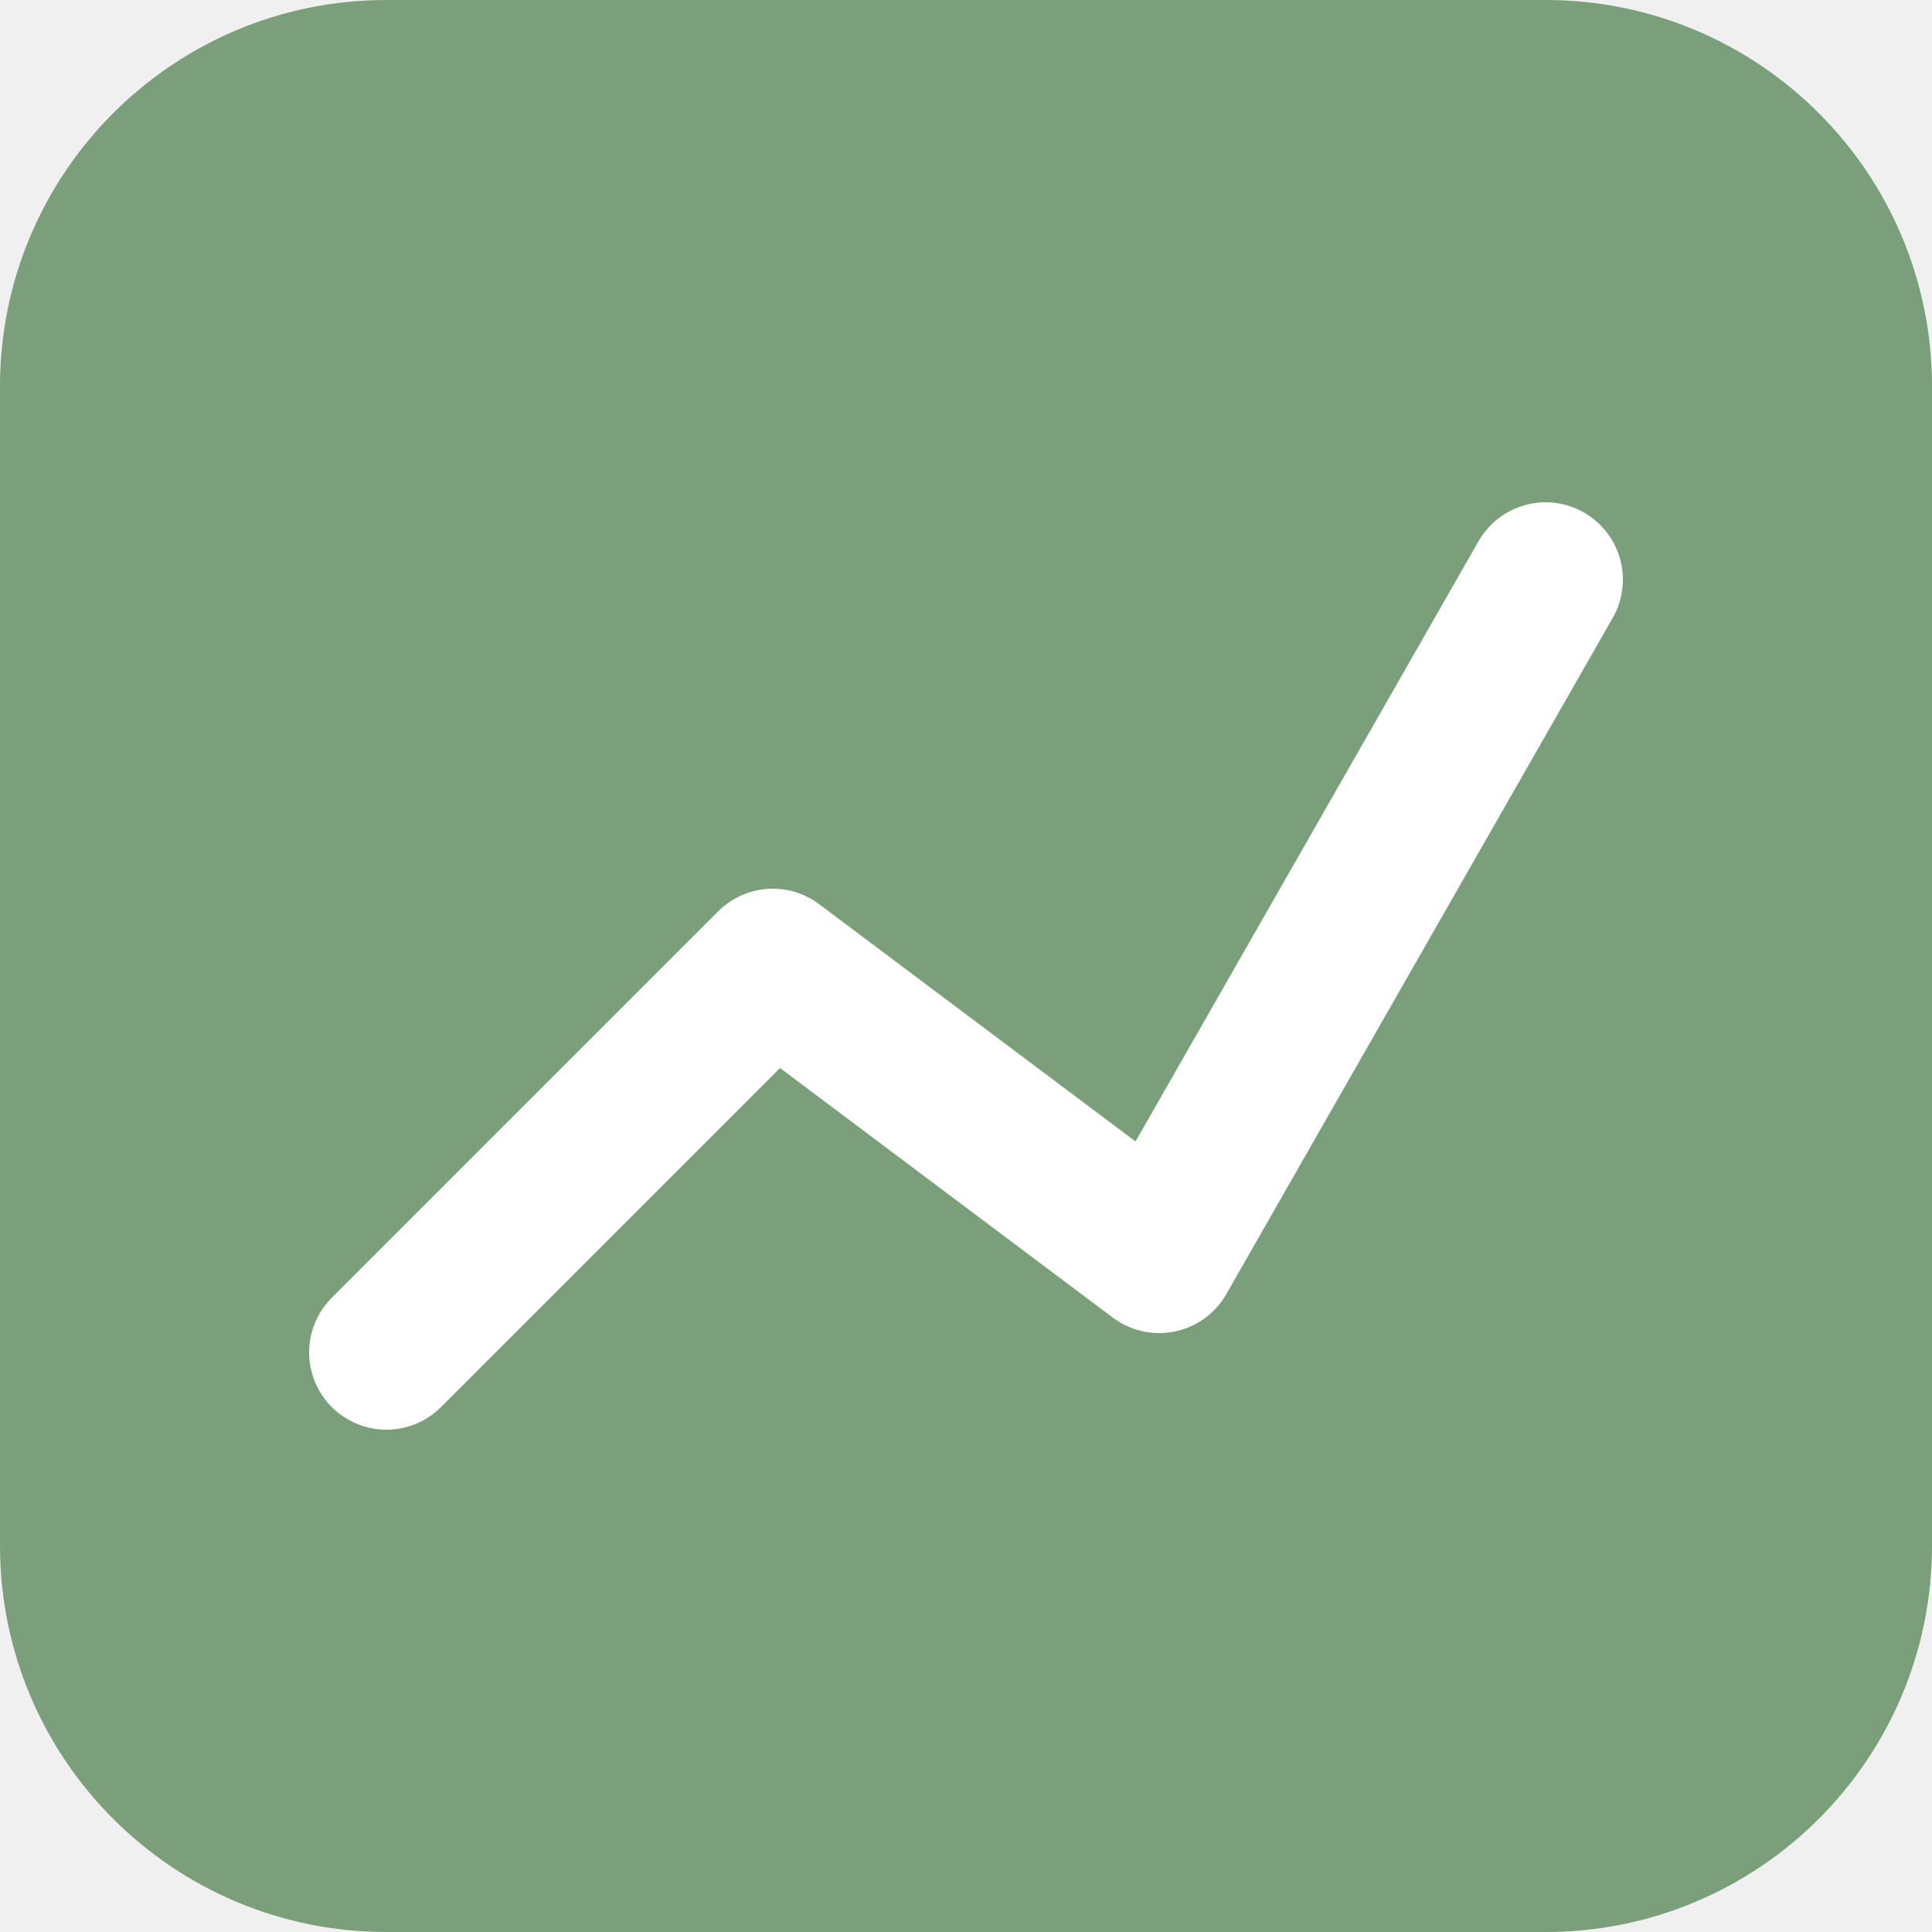
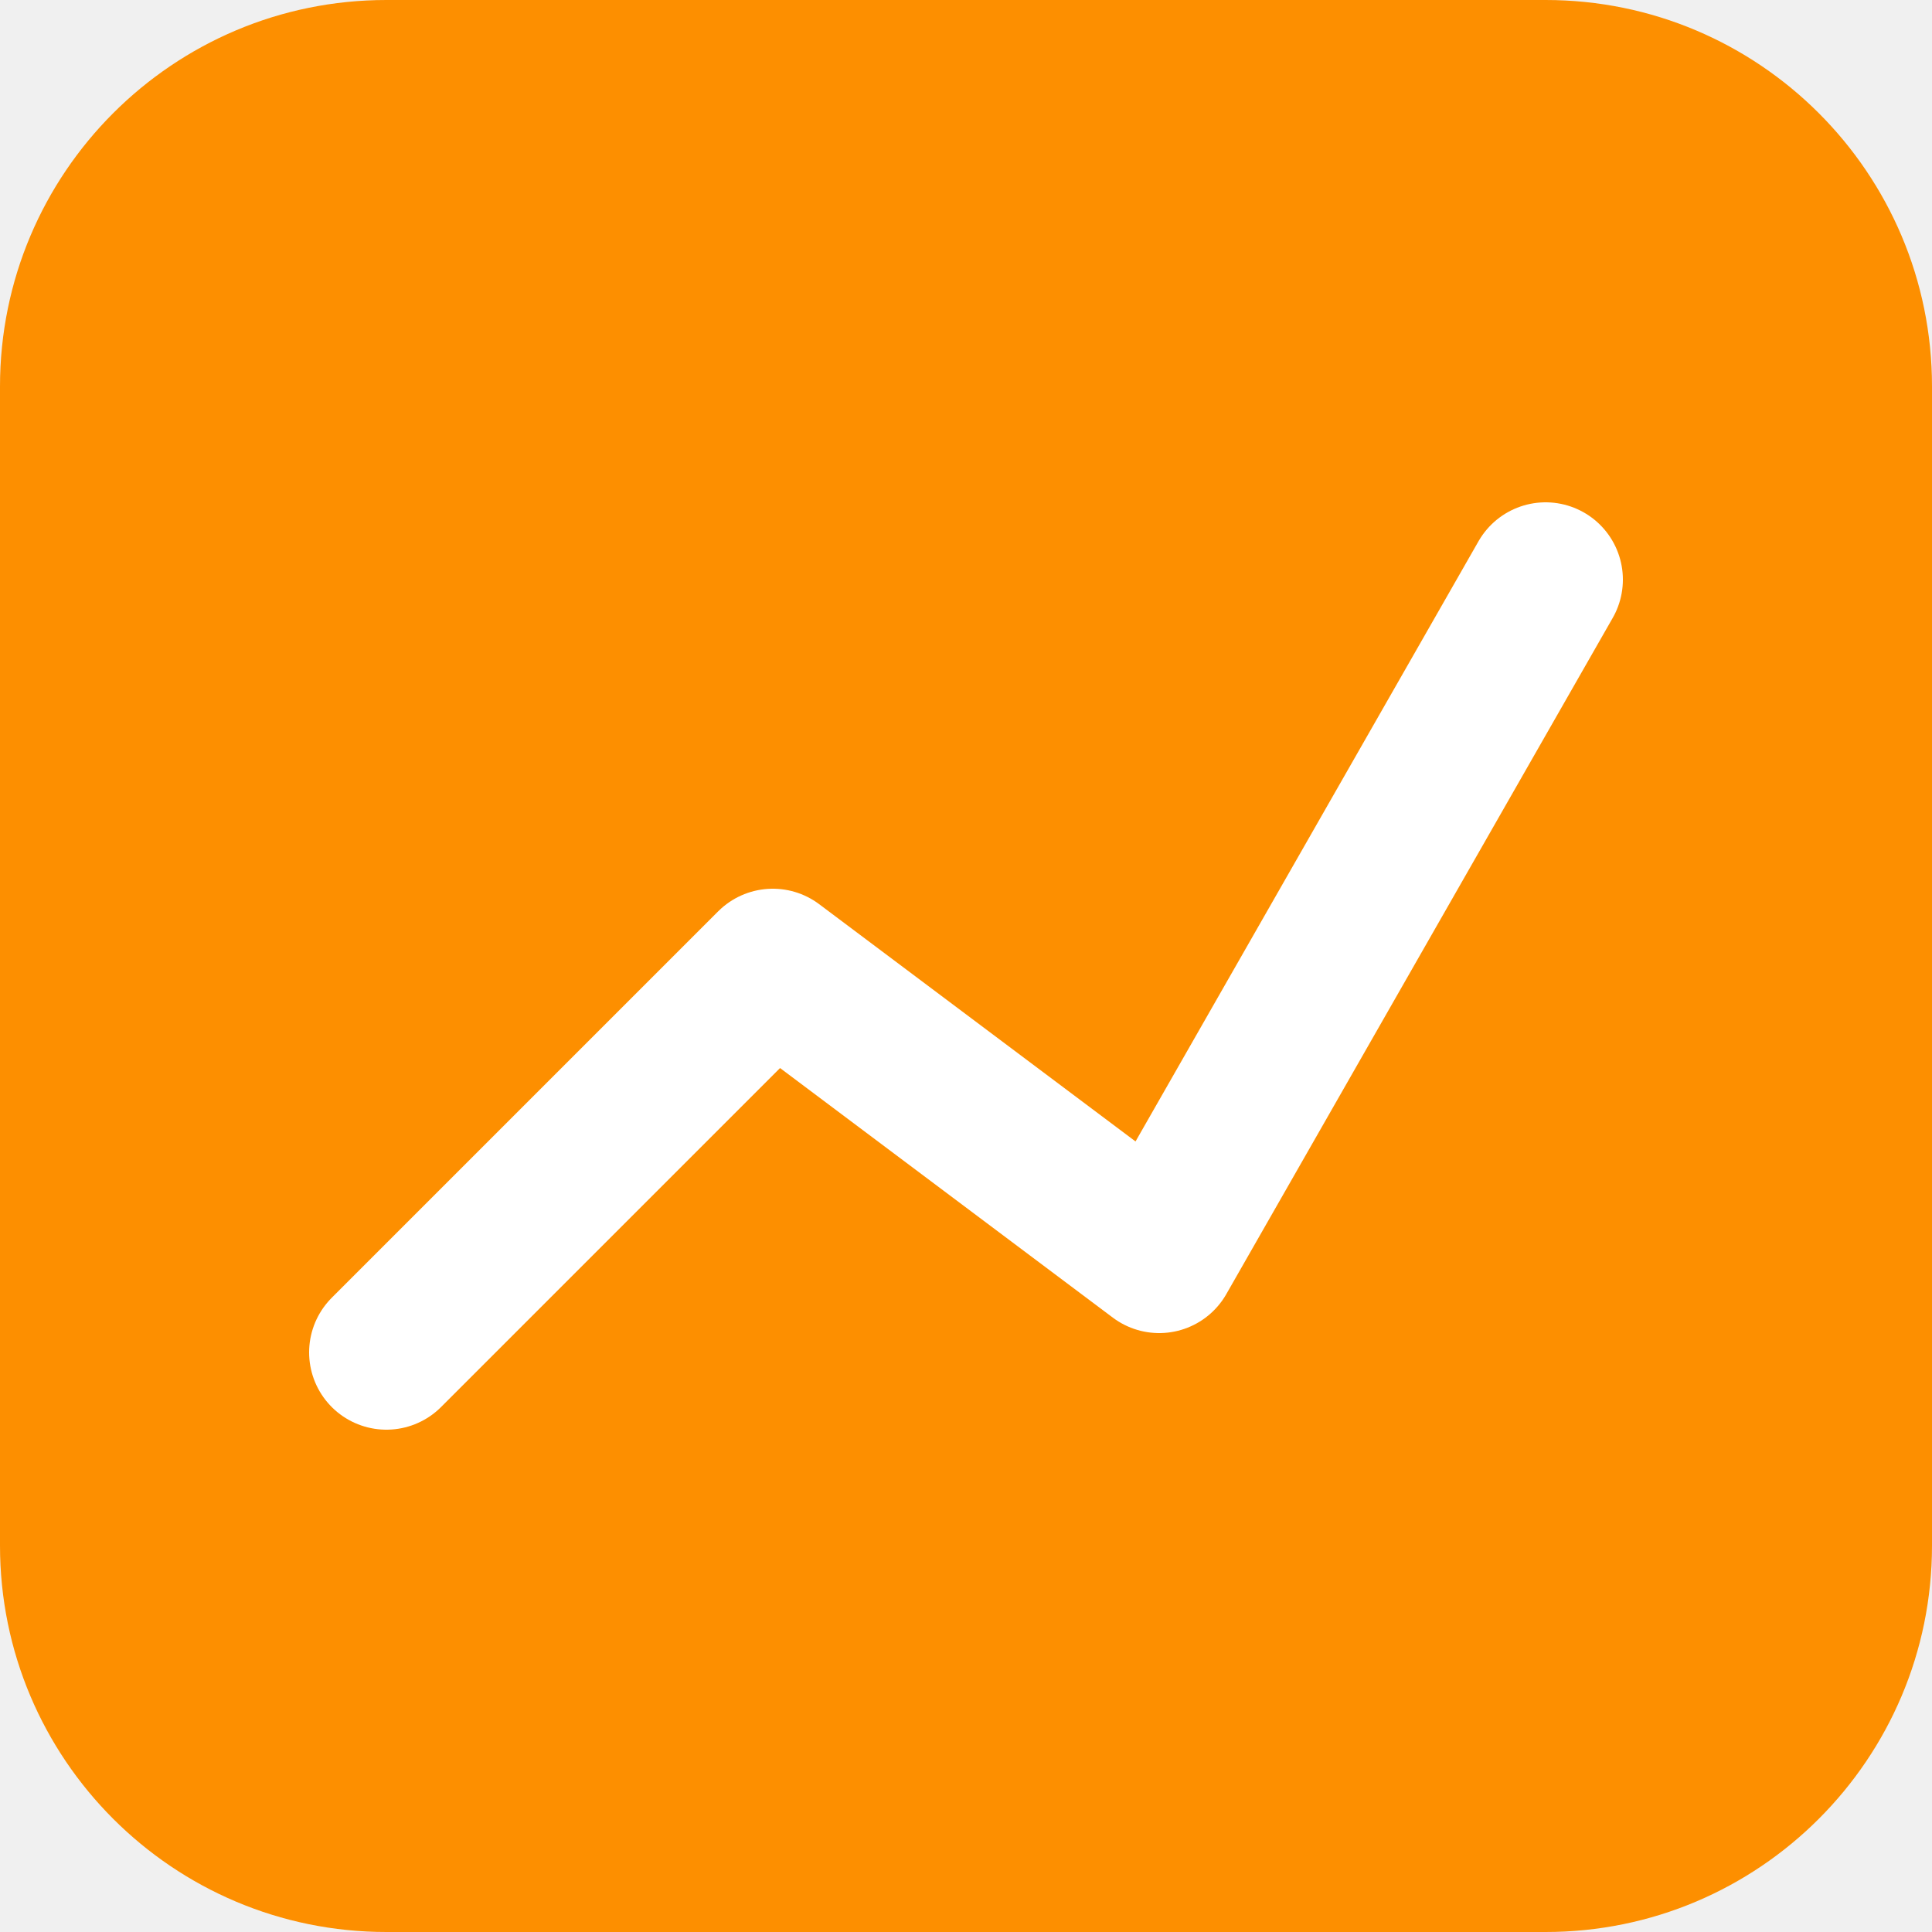
<svg xmlns="http://www.w3.org/2000/svg" viewBox="0 0 100 100">
-   <rect x="0" y="0" width="100" height="100" rx="20" fill="#7A9F7A" />
+   <rect x="0" y="0" width="100" height="100" rx="20" fill="#FD8F00" />
  <path d="M20 70 L40 50 L60 65 L80 30" stroke="white" stroke-width="8" stroke-linecap="round" stroke-linejoin="round" fill="none" />
</svg>
